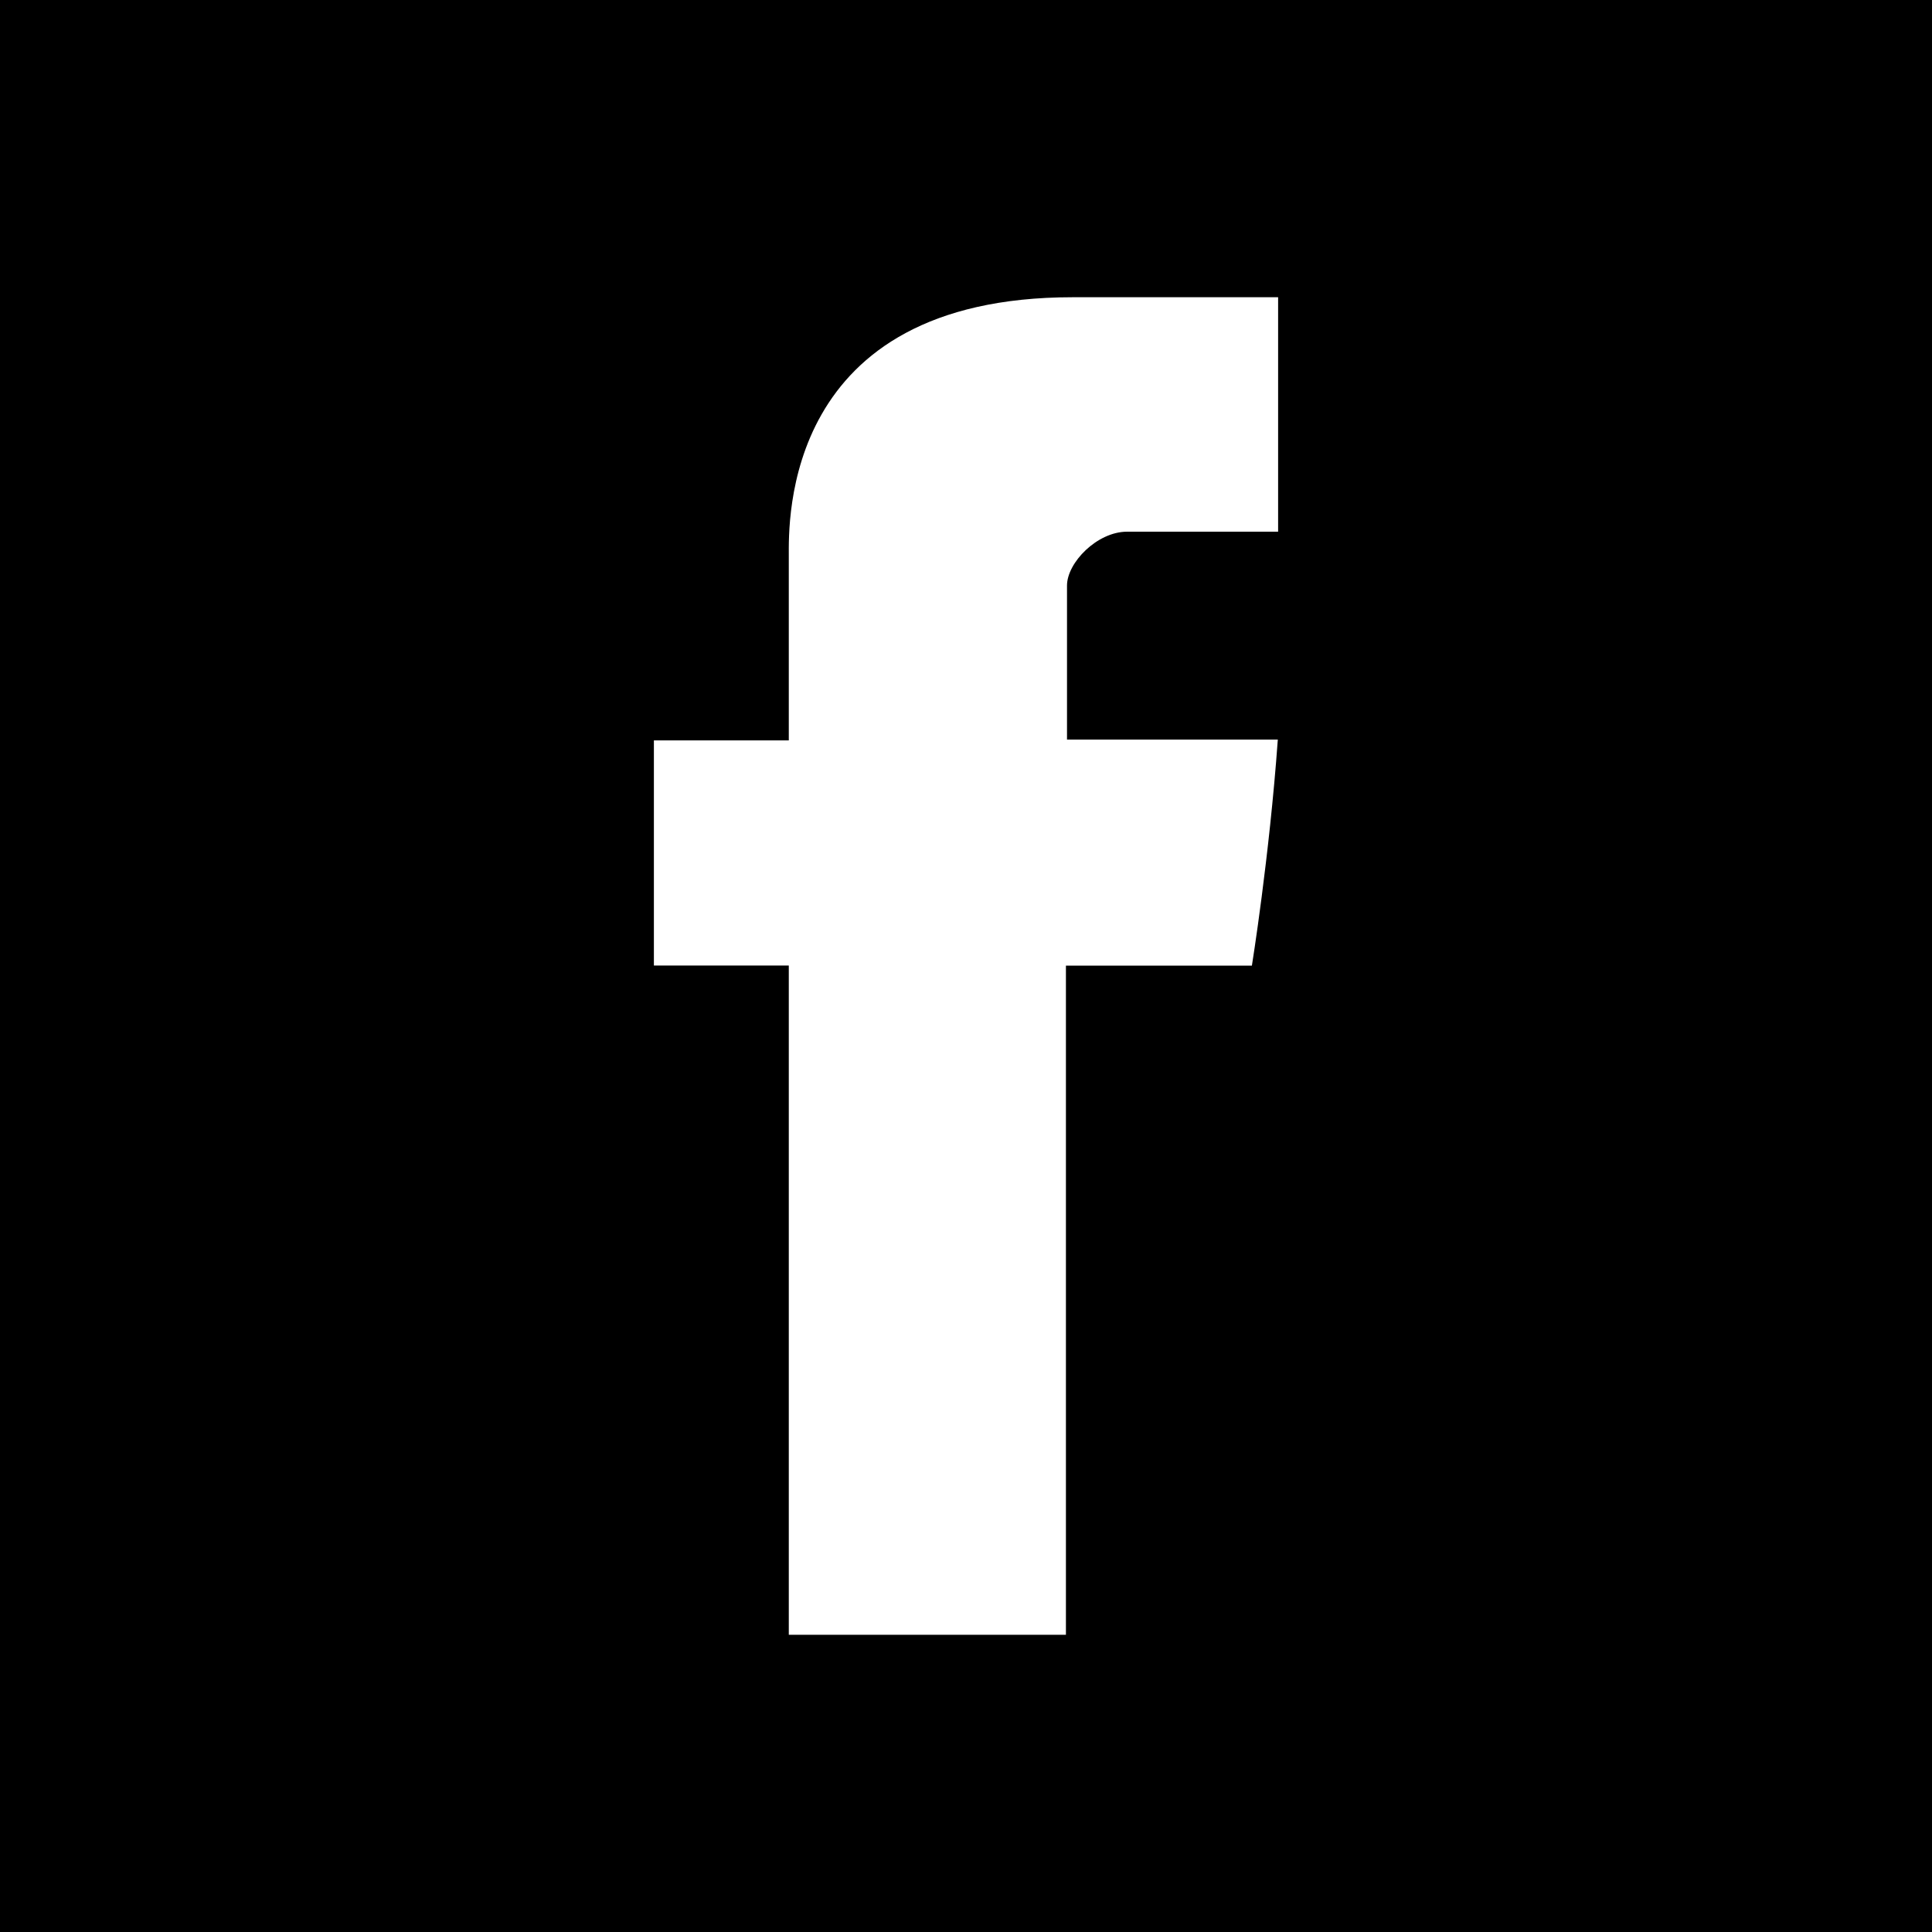
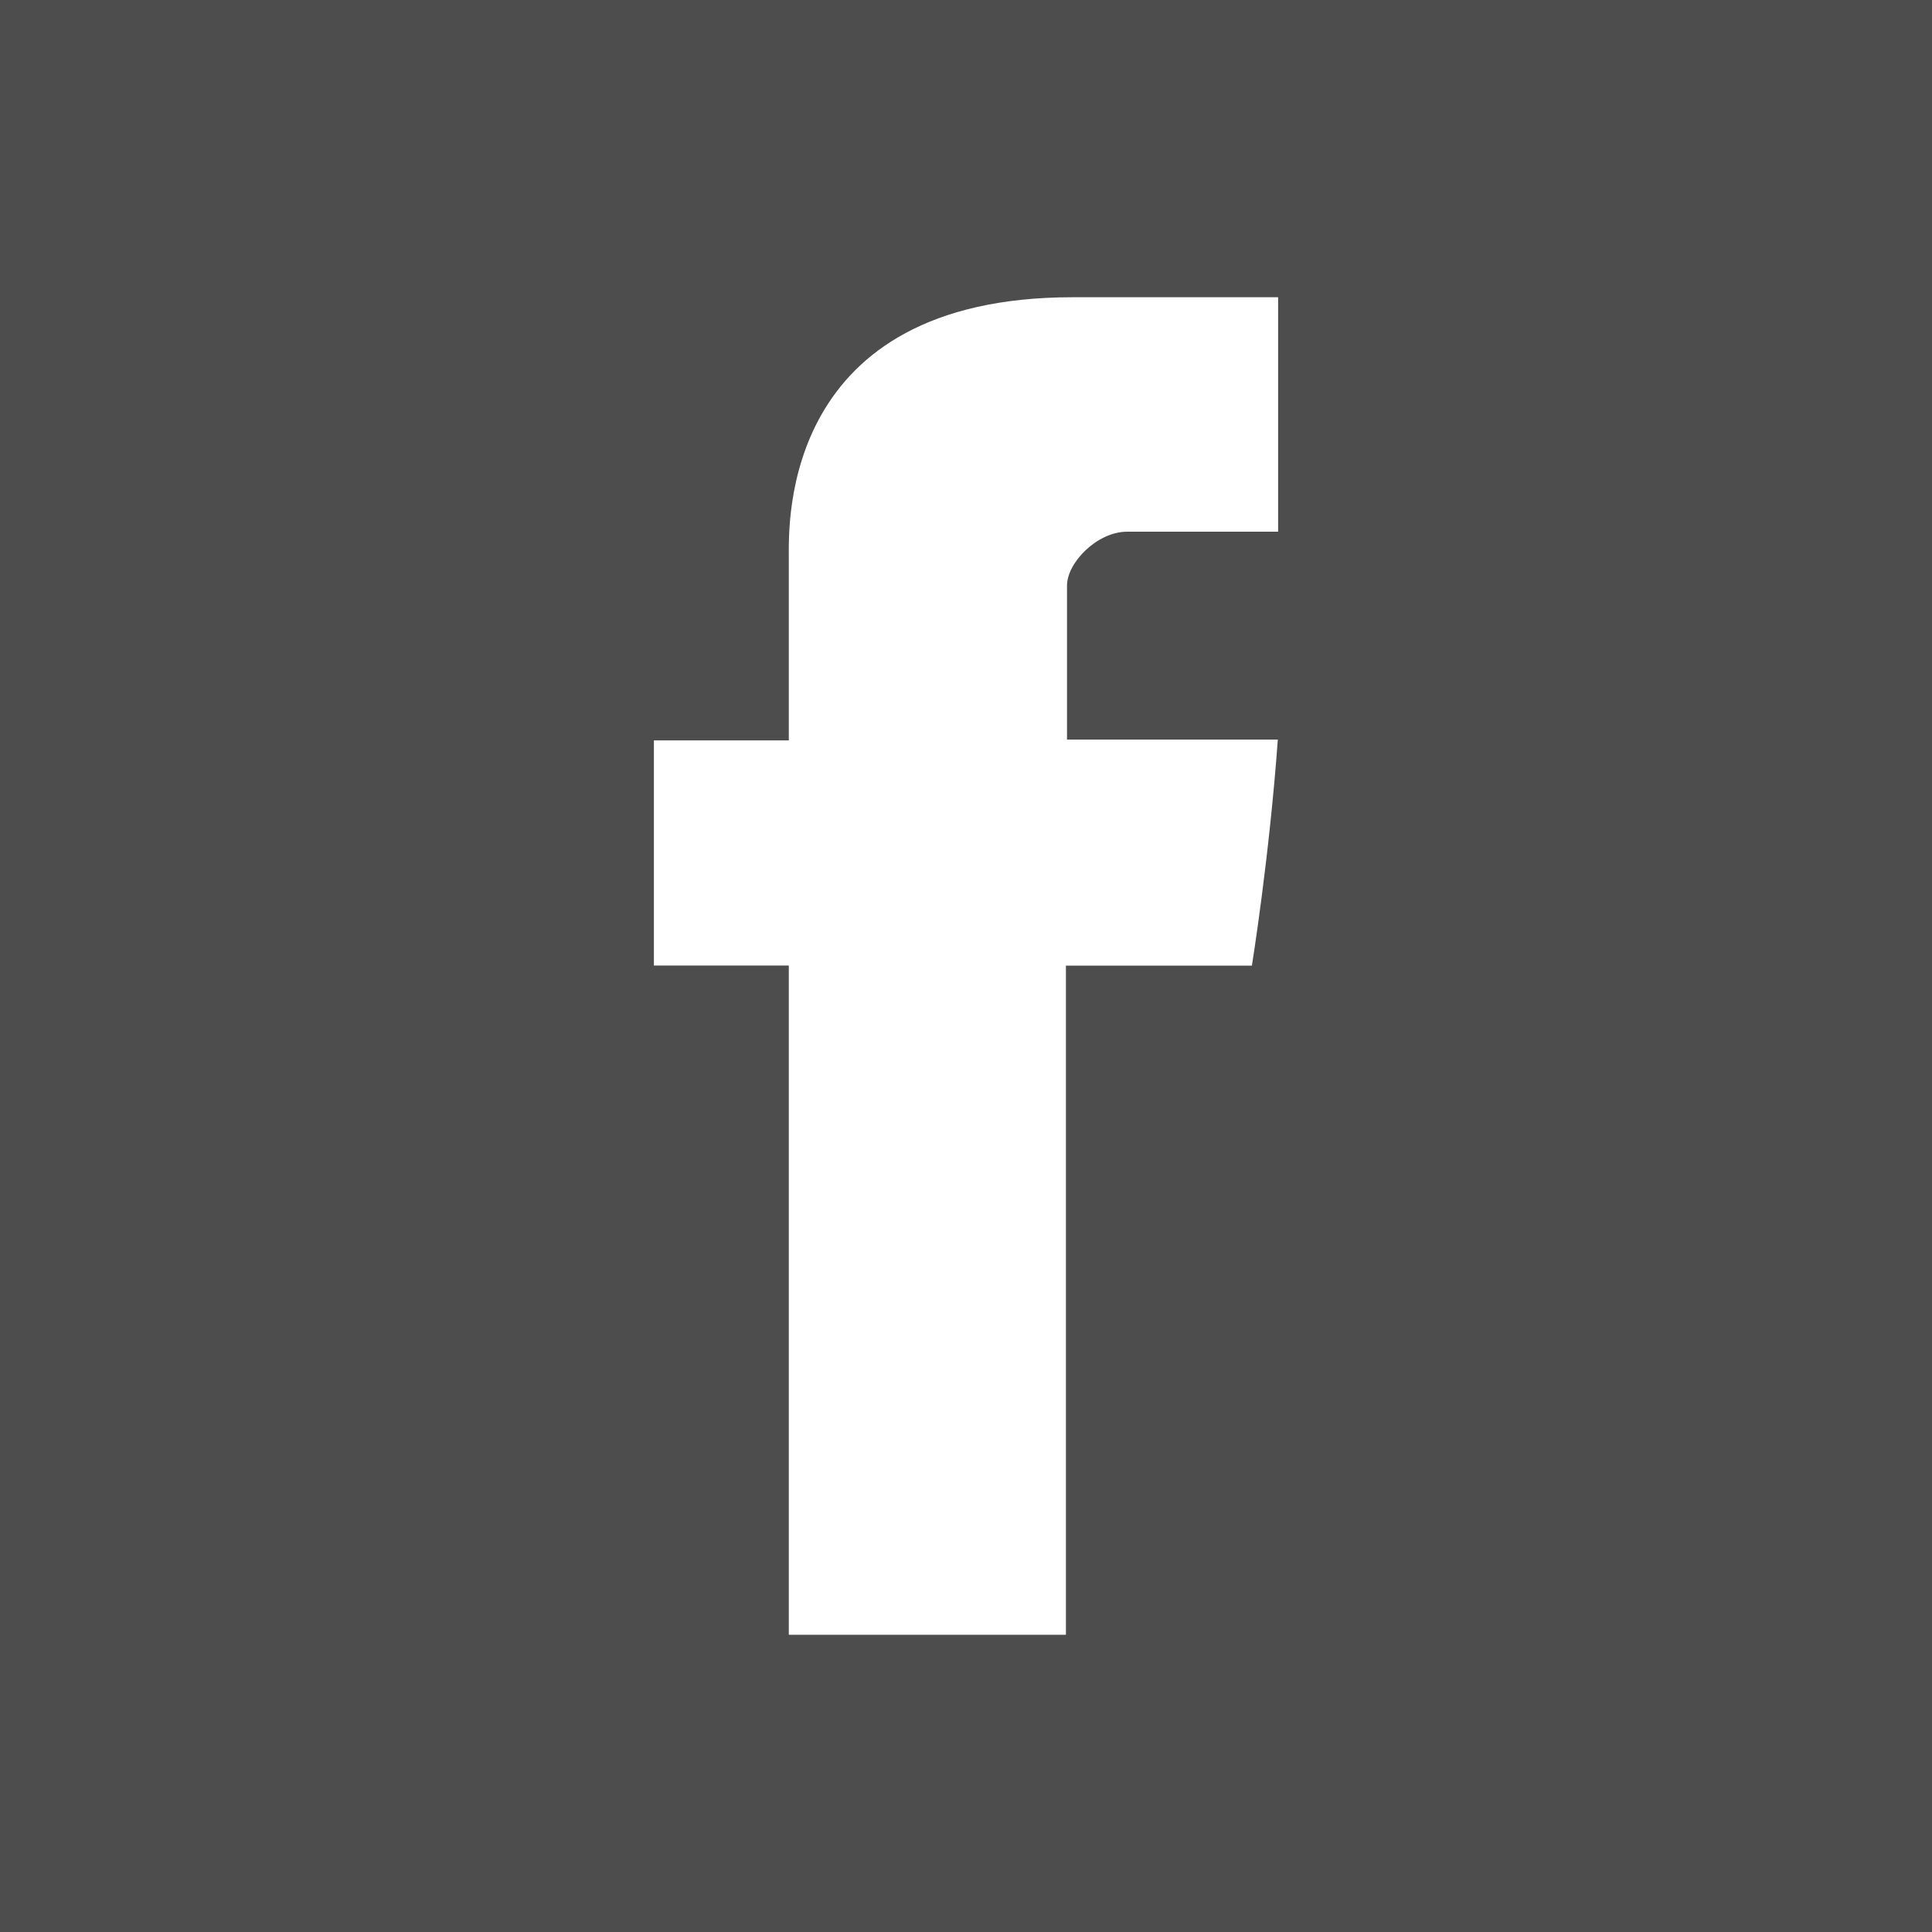
<svg xmlns="http://www.w3.org/2000/svg" version="1.1" id="Layer_1" x="0px" y="0px" viewBox="0 0 455 455" style="enable-background:new 0 0 455 455;" xml:space="preserve">
-   <path style="fill-rule:evenodd;clip-rule:evenodd;" d="M0,0v455h455V0H0z M301.004,125.217H265.44c-7.044,0-14.153,7.28-14.153,12.696v36.264h49.647c-1.999,27.807-6.103,53.235-6.103,53.235h-43.798V385h-65.266V227.395h-31.771v-53.029h31.771v-43.356c0-7.928-1.606-61.009,66.872-61.009h48.366V125.217z" />
+   <path fill="#4e4d4e" style="fill-rule:evenodd;clip-rule:evenodd;" d="M0,0v455h455V0H0z M301.004,125.217H265.44c-7.044,0-14.153,7.28-14.153,12.696v36.264h49.647c-1.999,27.807-6.103,53.235-6.103,53.235h-43.798V385h-65.266V227.395h-31.771v-53.029h31.771v-43.356c0-7.928-1.606-61.009,66.872-61.009h48.366V125.217z" />
</svg>
